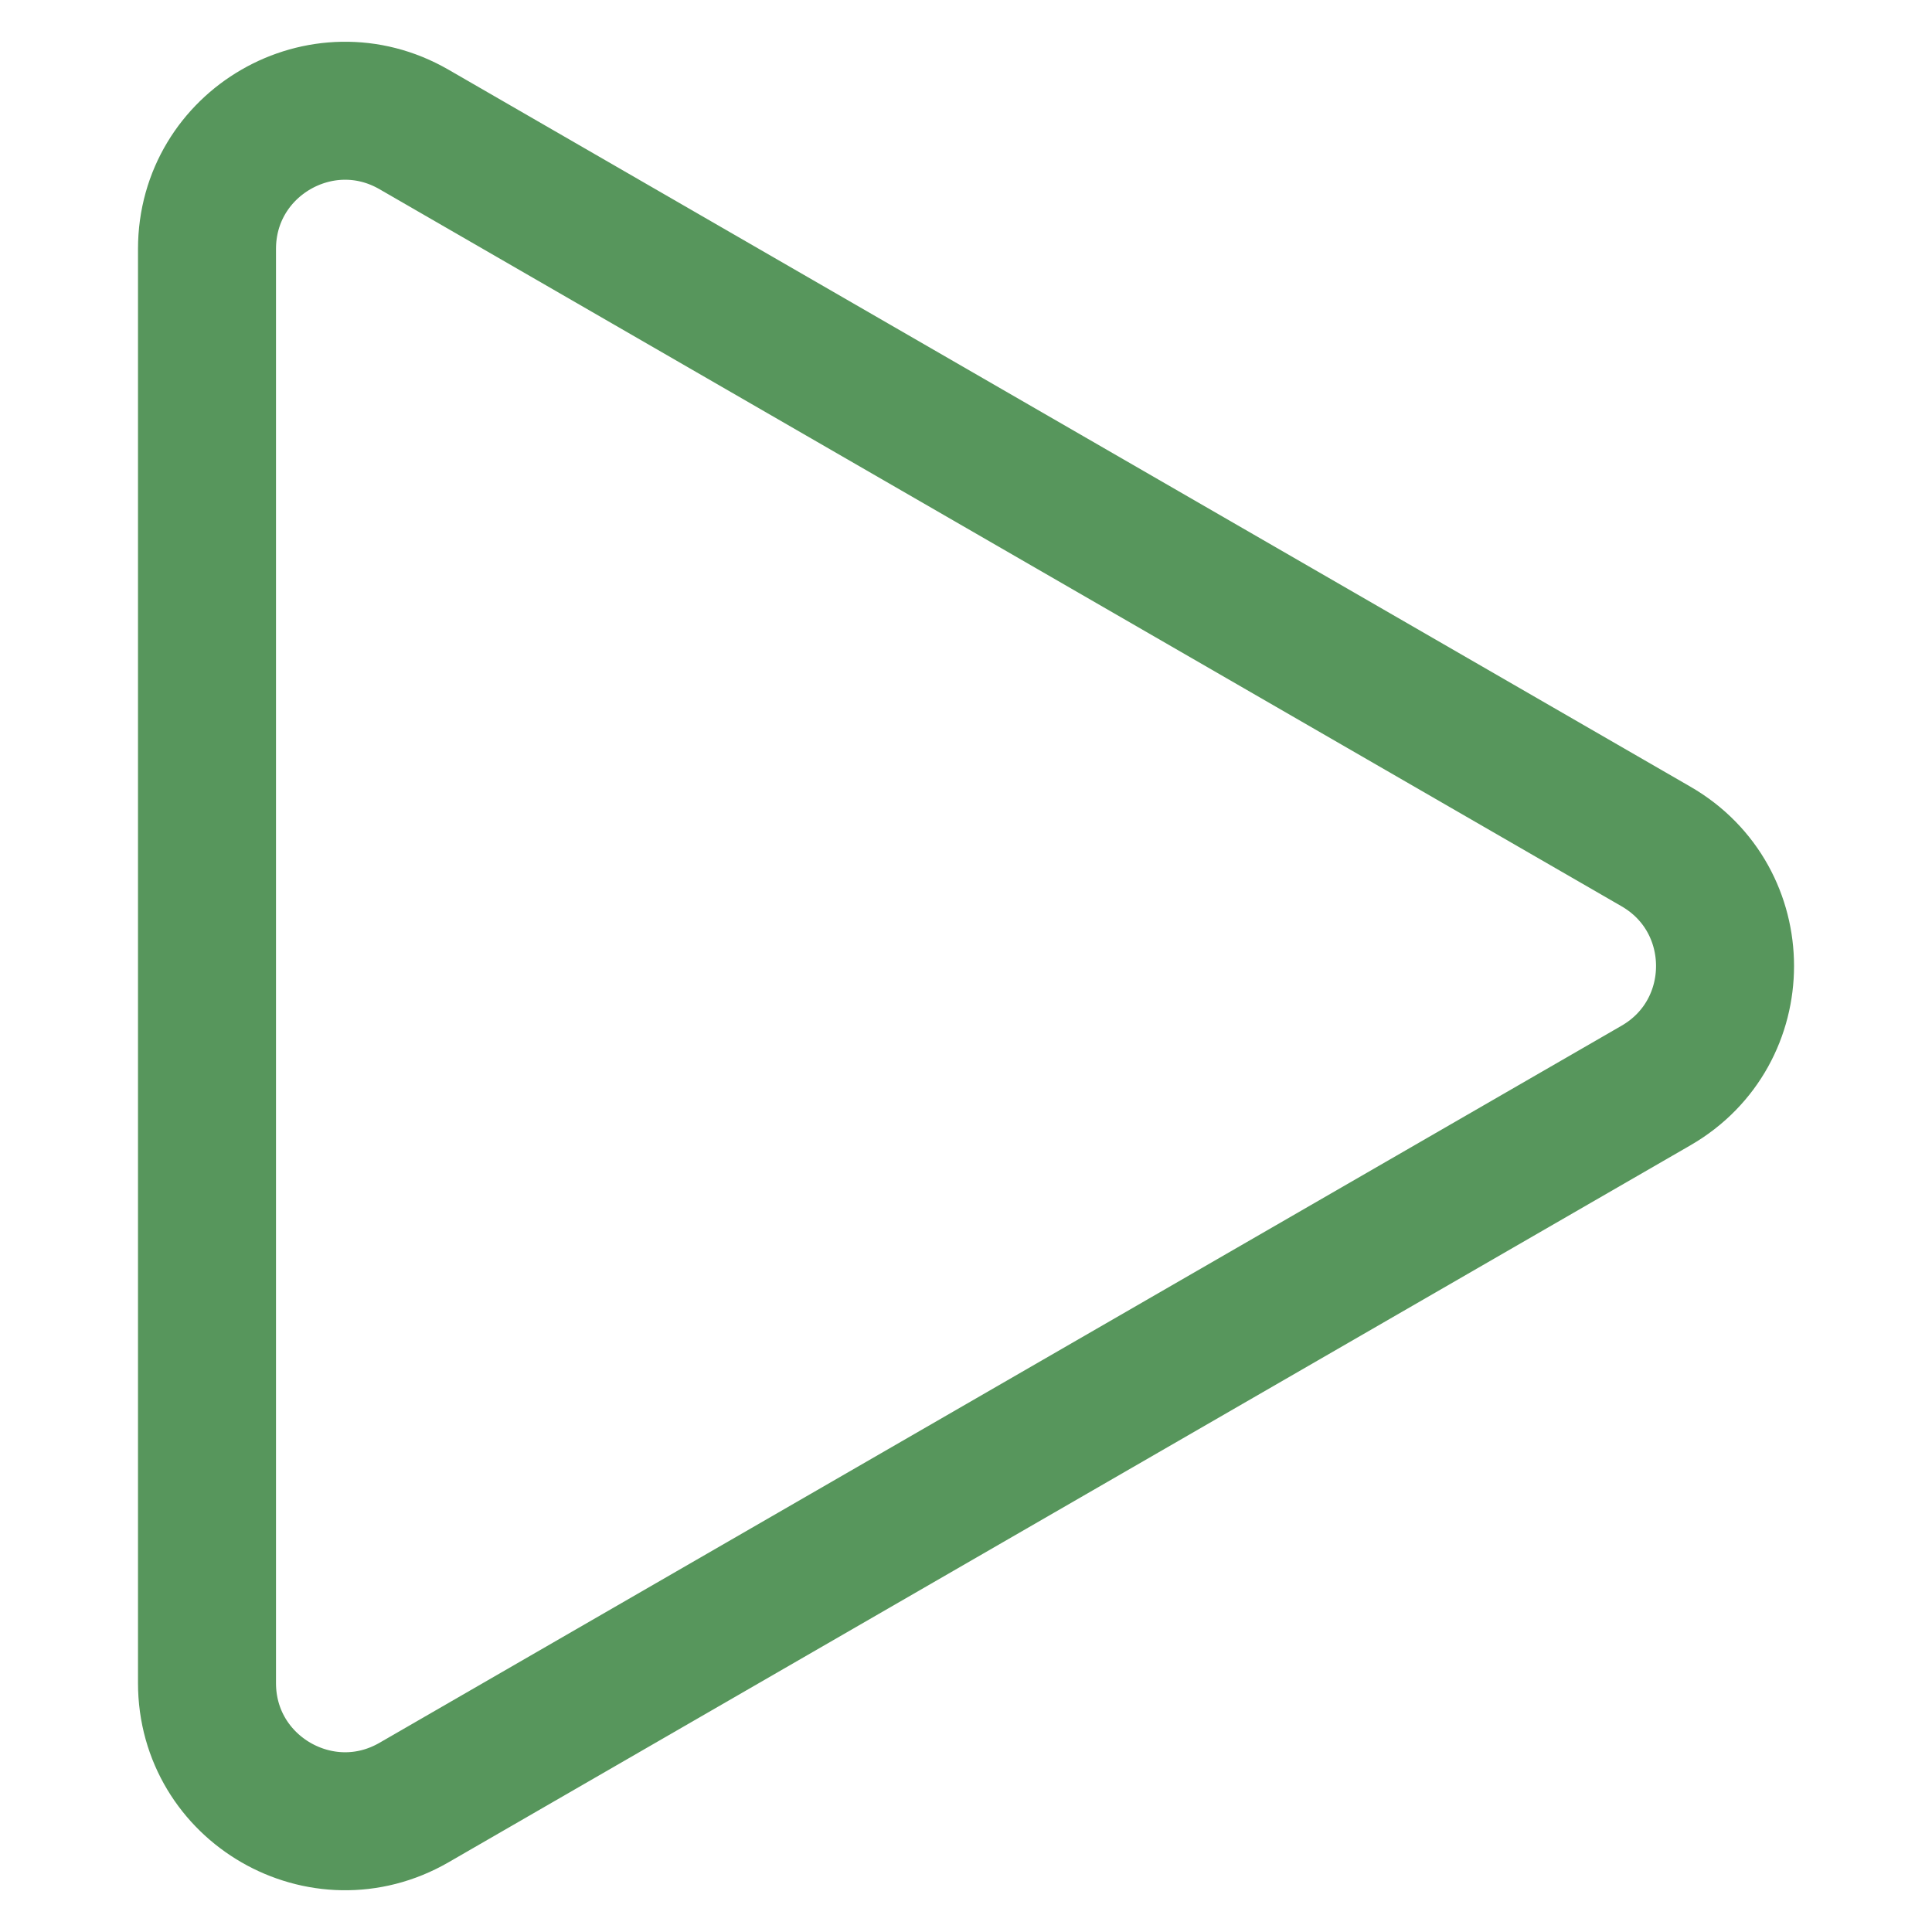
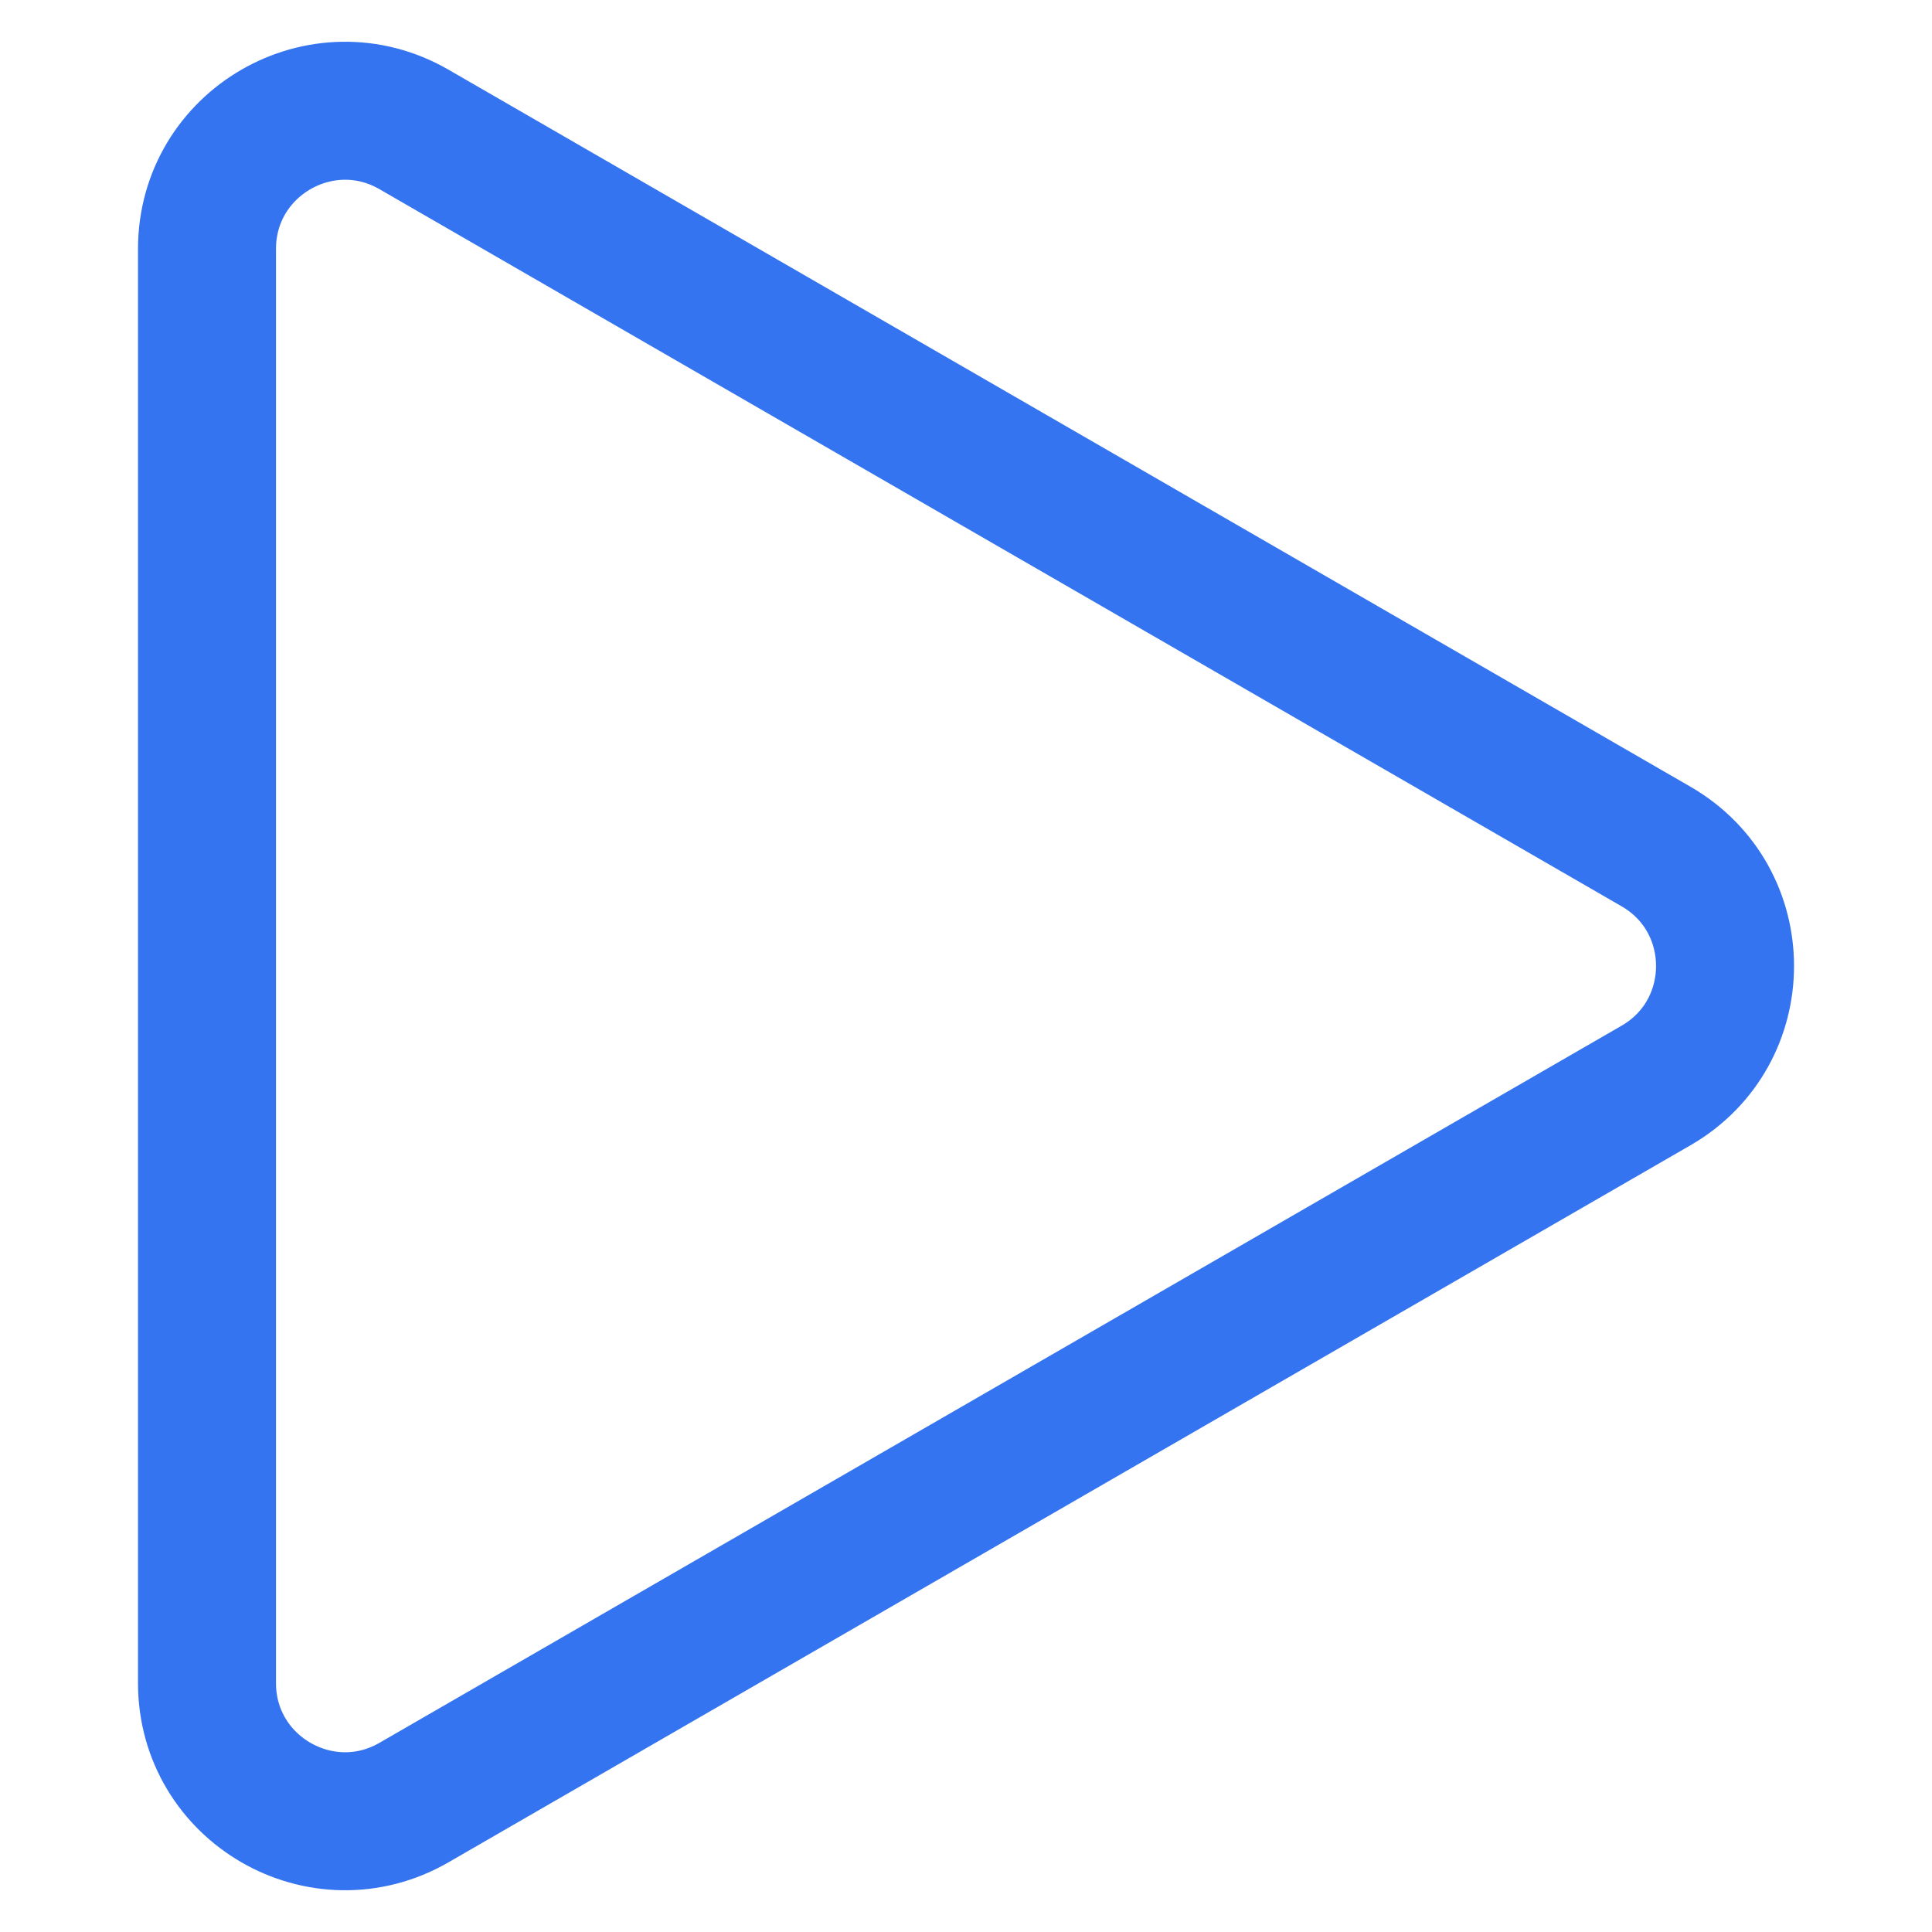
<svg xmlns="http://www.w3.org/2000/svg" width="14" height="14" viewBox="0 0 14 14" fill="none">
-   <path d="M12 6.134C12.667 6.519 12.667 7.481 12 7.866L3 13.062C2.333 13.447 1.5 12.966 1.5 12.196L1.5 1.804C1.5 1.034 2.333 0.553 3 0.938L12 6.134Z" stroke="#57965C" />
+   <path d="M12 6.134C12.667 6.519 12.667 7.481 12 7.866L3 13.062C2.333 13.447 1.5 12.966 1.5 12.196L1.5 1.804C1.5 1.034 2.333 0.553 3 0.938L12 6.134Z" stroke="#3574f0" />
</svg>
